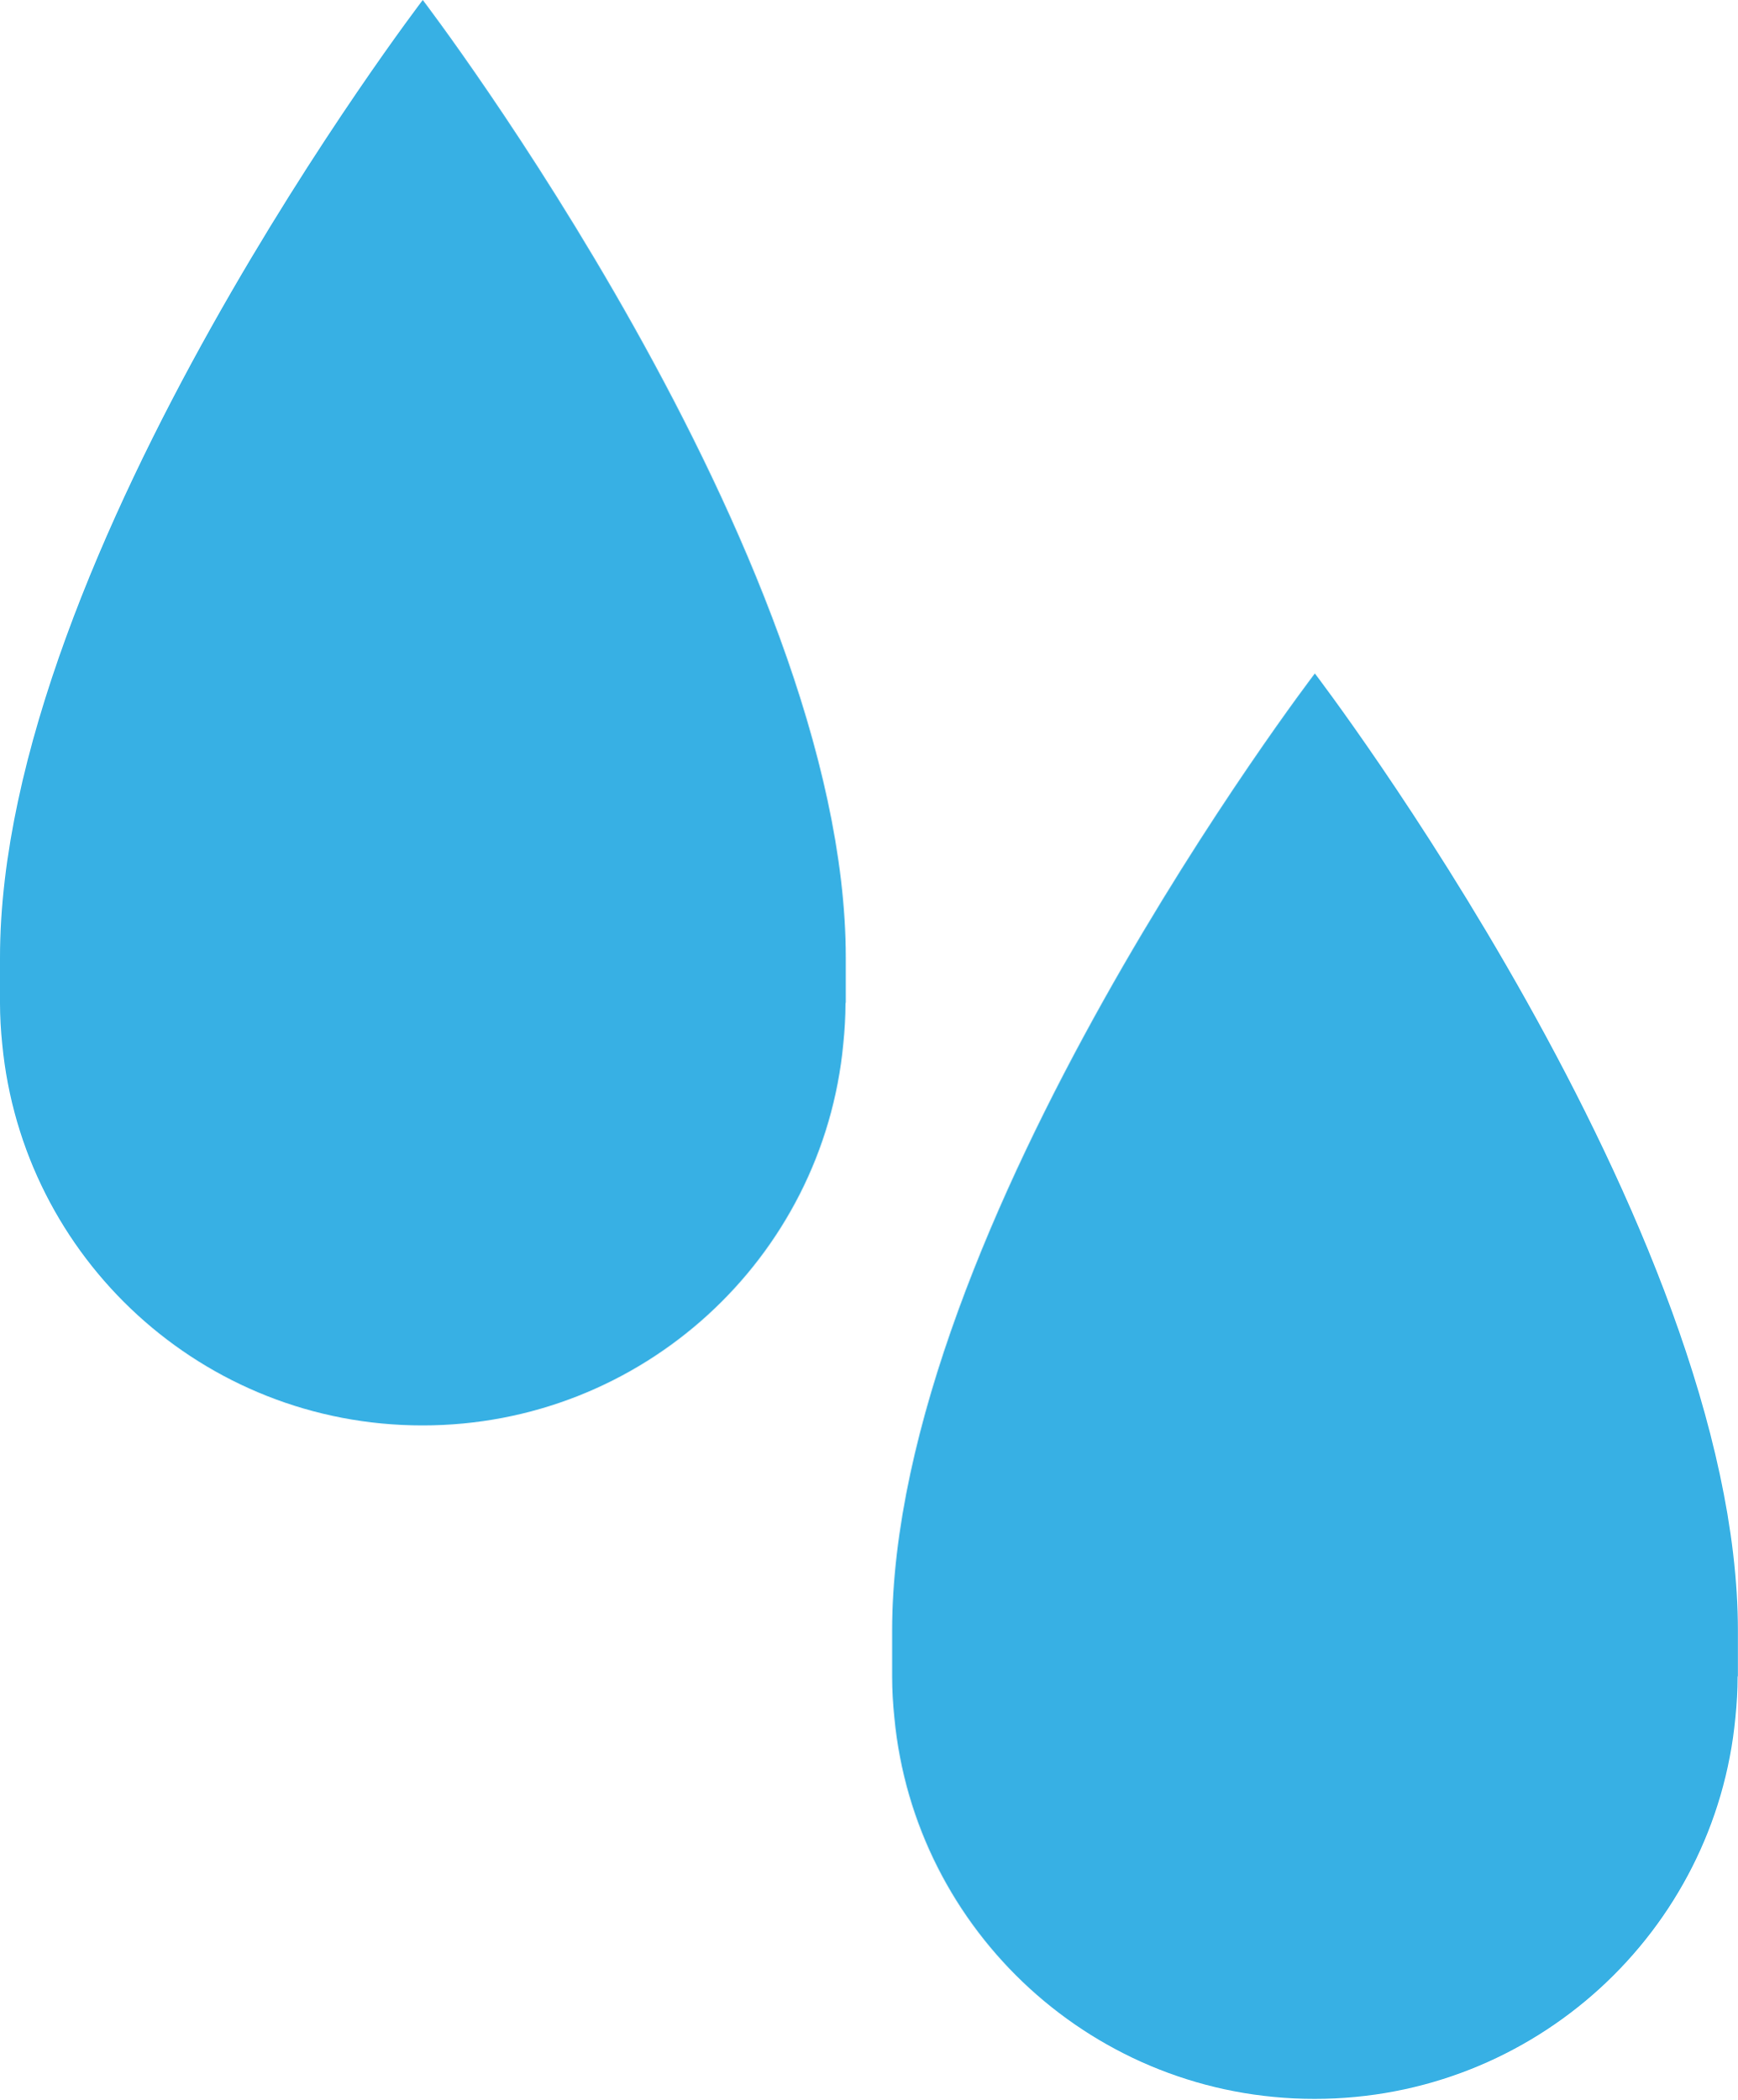
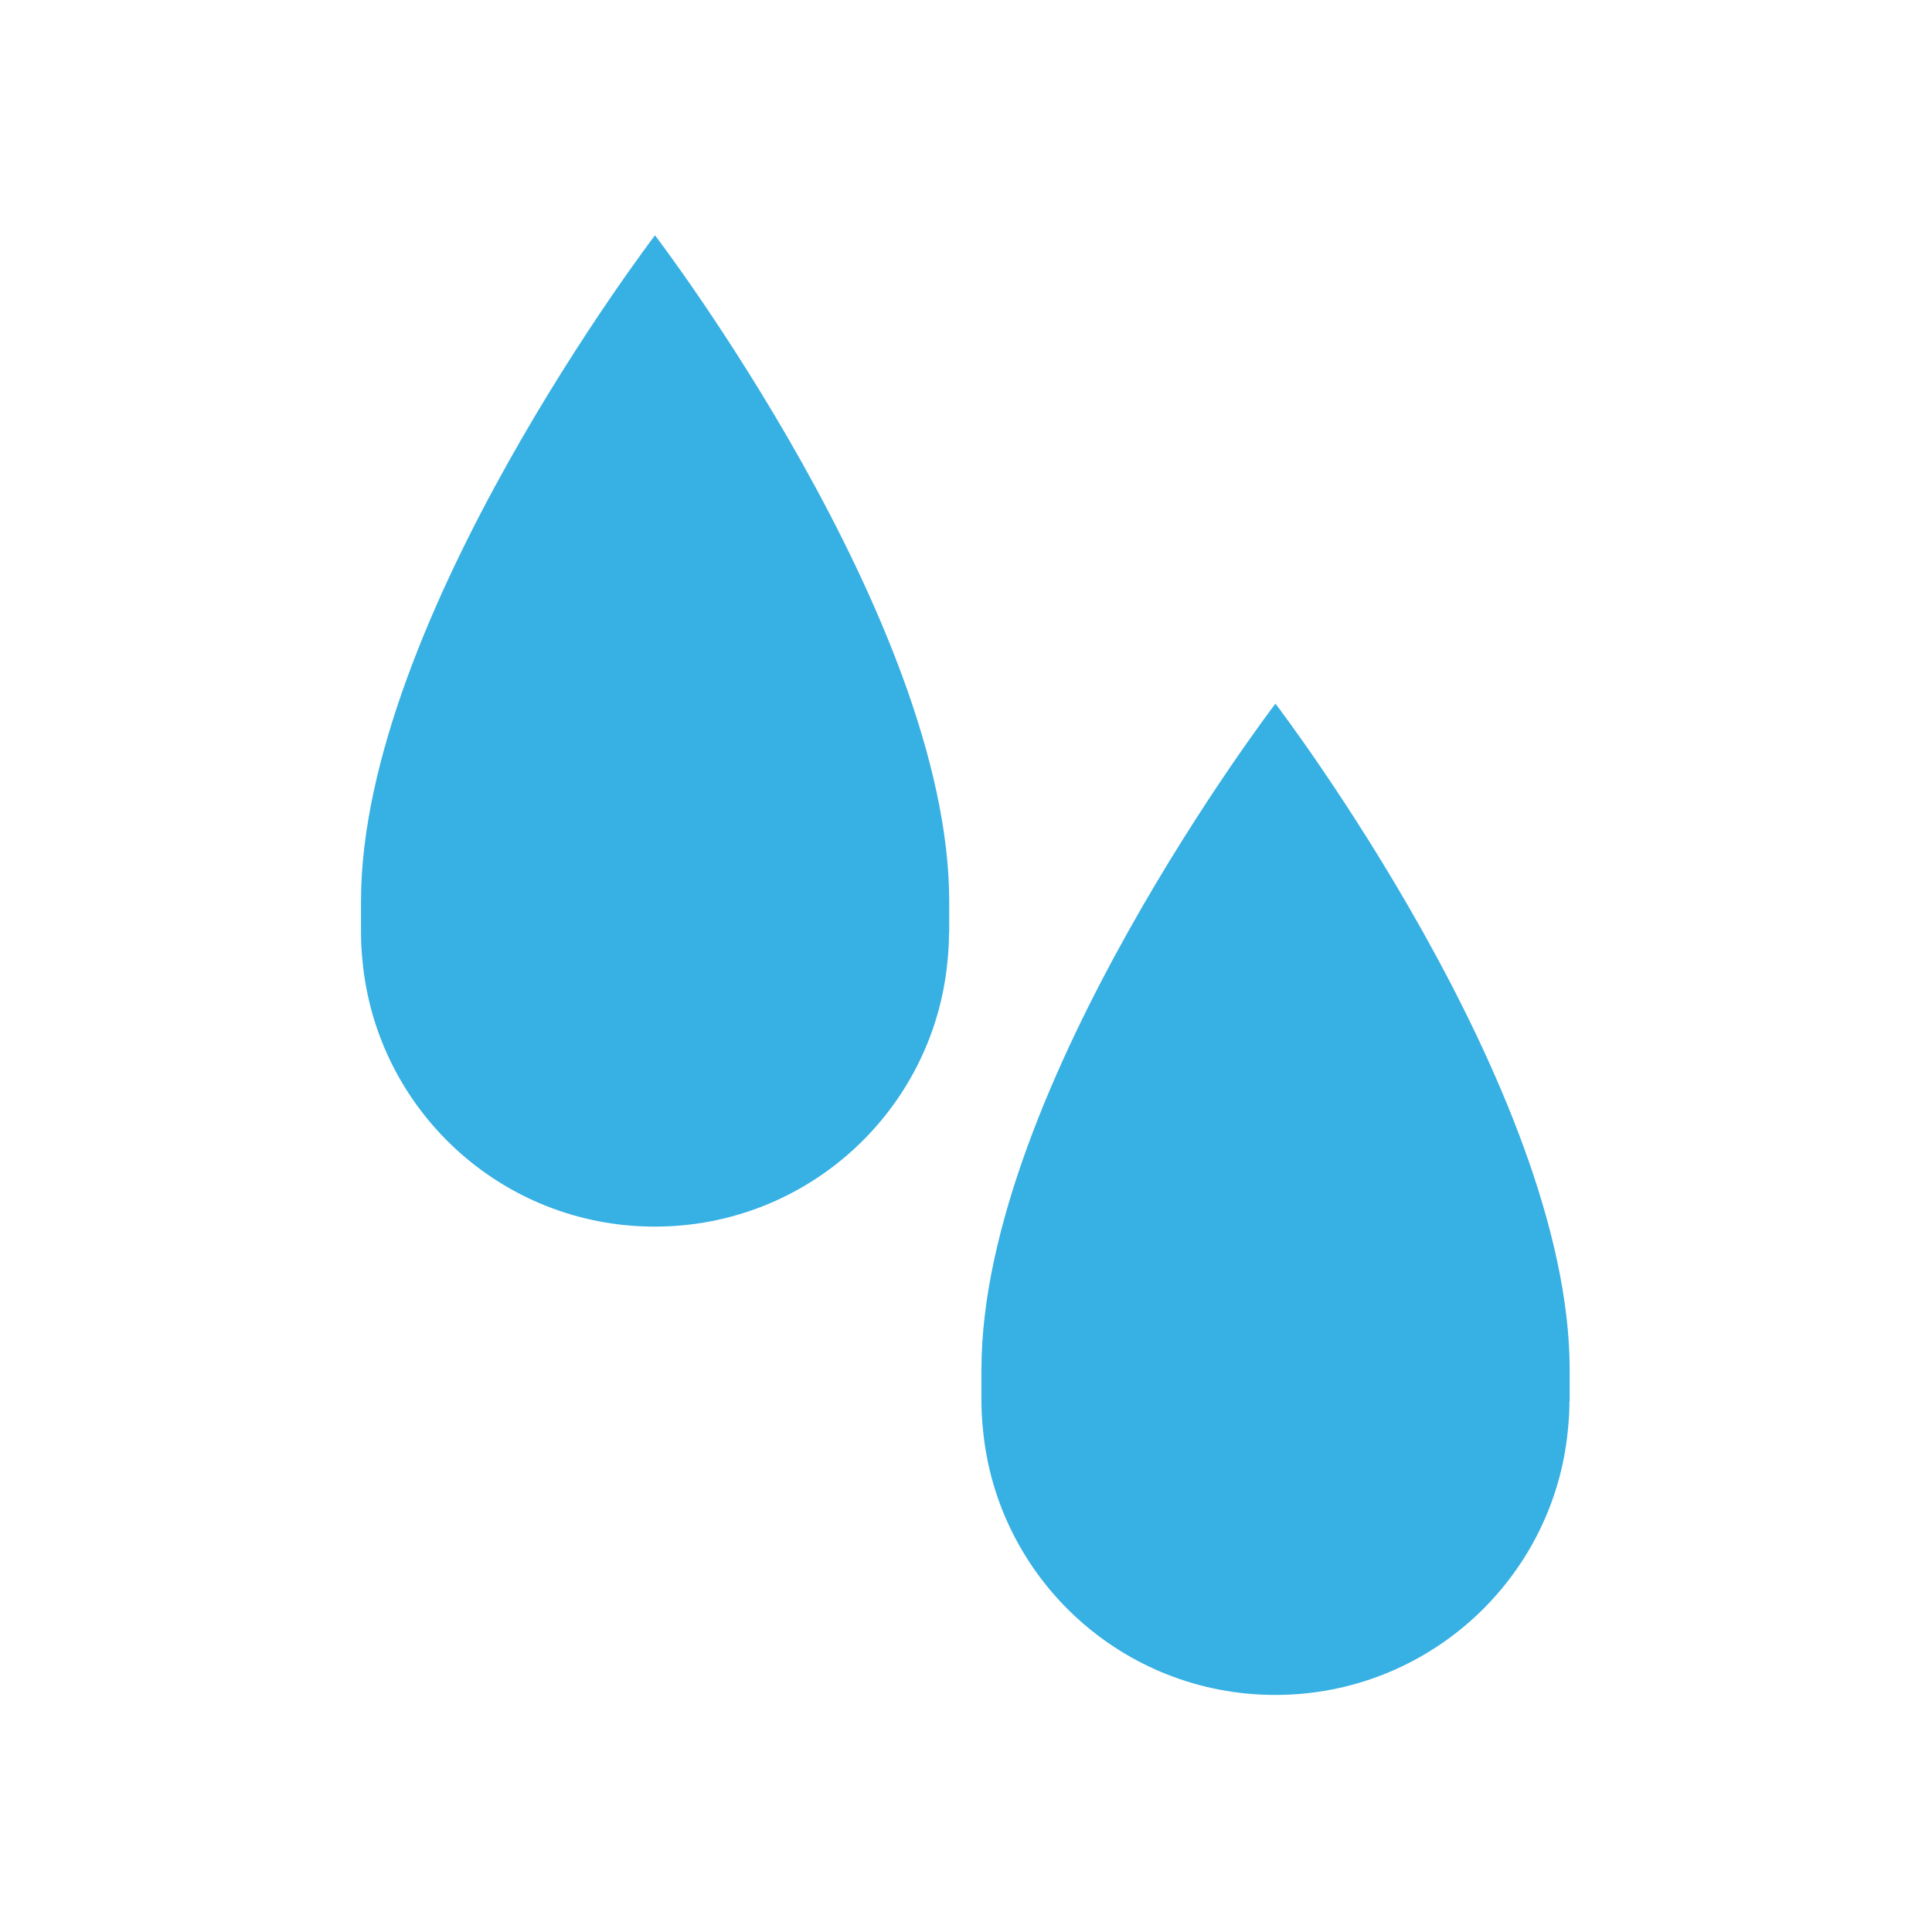
- <svg xmlns="http://www.w3.org/2000/svg" id="Ebene_2" data-name="Ebene 2" viewBox="0 0 62.6 75.62">
-   <defs>
-     <style>
-       .cls-1 {
-         fill: #37b0e4;
-         fill-rule: evenodd;
-       }
-     </style>
-   </defs>
-   <g id="Ebene_1-2" data-name="Ebene 1">
+ <svg xmlns="http://www.w3.org/2000/svg" width="100%" height="100%" viewBox="0 0 417 417" version="1.1" xml:space="preserve" style="fill-rule:evenodd;clip-rule:evenodd;stroke-linejoin:round;stroke-miterlimit:2;">
+   <g id="Ebene_1-2">
    <g>
-       <path class="cls-1" d="M30.46,36.13c0,.5-.03.99-.08,1.48-.73,7.71-7.24,13.74-15.16,13.74S.82,45.33.08,37.61c-.05-.49-.08-.98-.08-1.48v-1.63C0,19.91,15.23,0,15.23,0c0,0,15.24,19.94,15.24,34.5v1.63Z" />
-       <path class="cls-1" d="M62.6,60.39c0,.5-.03.99-.08,1.48-.73,7.71-7.24,13.74-15.16,13.74s-14.41-6.03-15.14-13.74c-.05-.49-.08-.98-.08-1.48v-1.63c0-14.59,15.23-34.5,15.23-34.5,0,0,15.24,19.94,15.24,34.5v1.63Z" />
+       <path d="M204.833,201.333c0,2.084 -0.125,4.125 -0.333,6.167c-3.042,32.125 -30.167,57.25 -63.167,57.25c-33,0 -60,-25.083 -63.083,-57.25c-0.208,-2.042 -0.333,-4.083 -0.333,-6.167l-0,-6.791c-0,-60.792 63.458,-143.75 63.458,-143.75c0,-0 63.5,83.083 63.5,143.75l0,6.791l-0.042,0Z" style="fill:#37b0e4;" />
+       <path d="M338.75,302.417c0,2.083 -0.125,4.125 -0.333,6.166c-3.042,32.125 -30.167,57.25 -63.167,57.25c-33,0 -60.042,-25.125 -63.083,-57.25c-0.209,-2.041 -0.334,-4.083 -0.334,-6.166l0,-6.792c0,-60.792 63.459,-143.75 63.459,-143.75c-0,-0 63.5,83.083 63.5,143.75l-0,6.792l-0.042,-0Z" style="fill:#37b0e4;" />
    </g>
  </g>
</svg>
